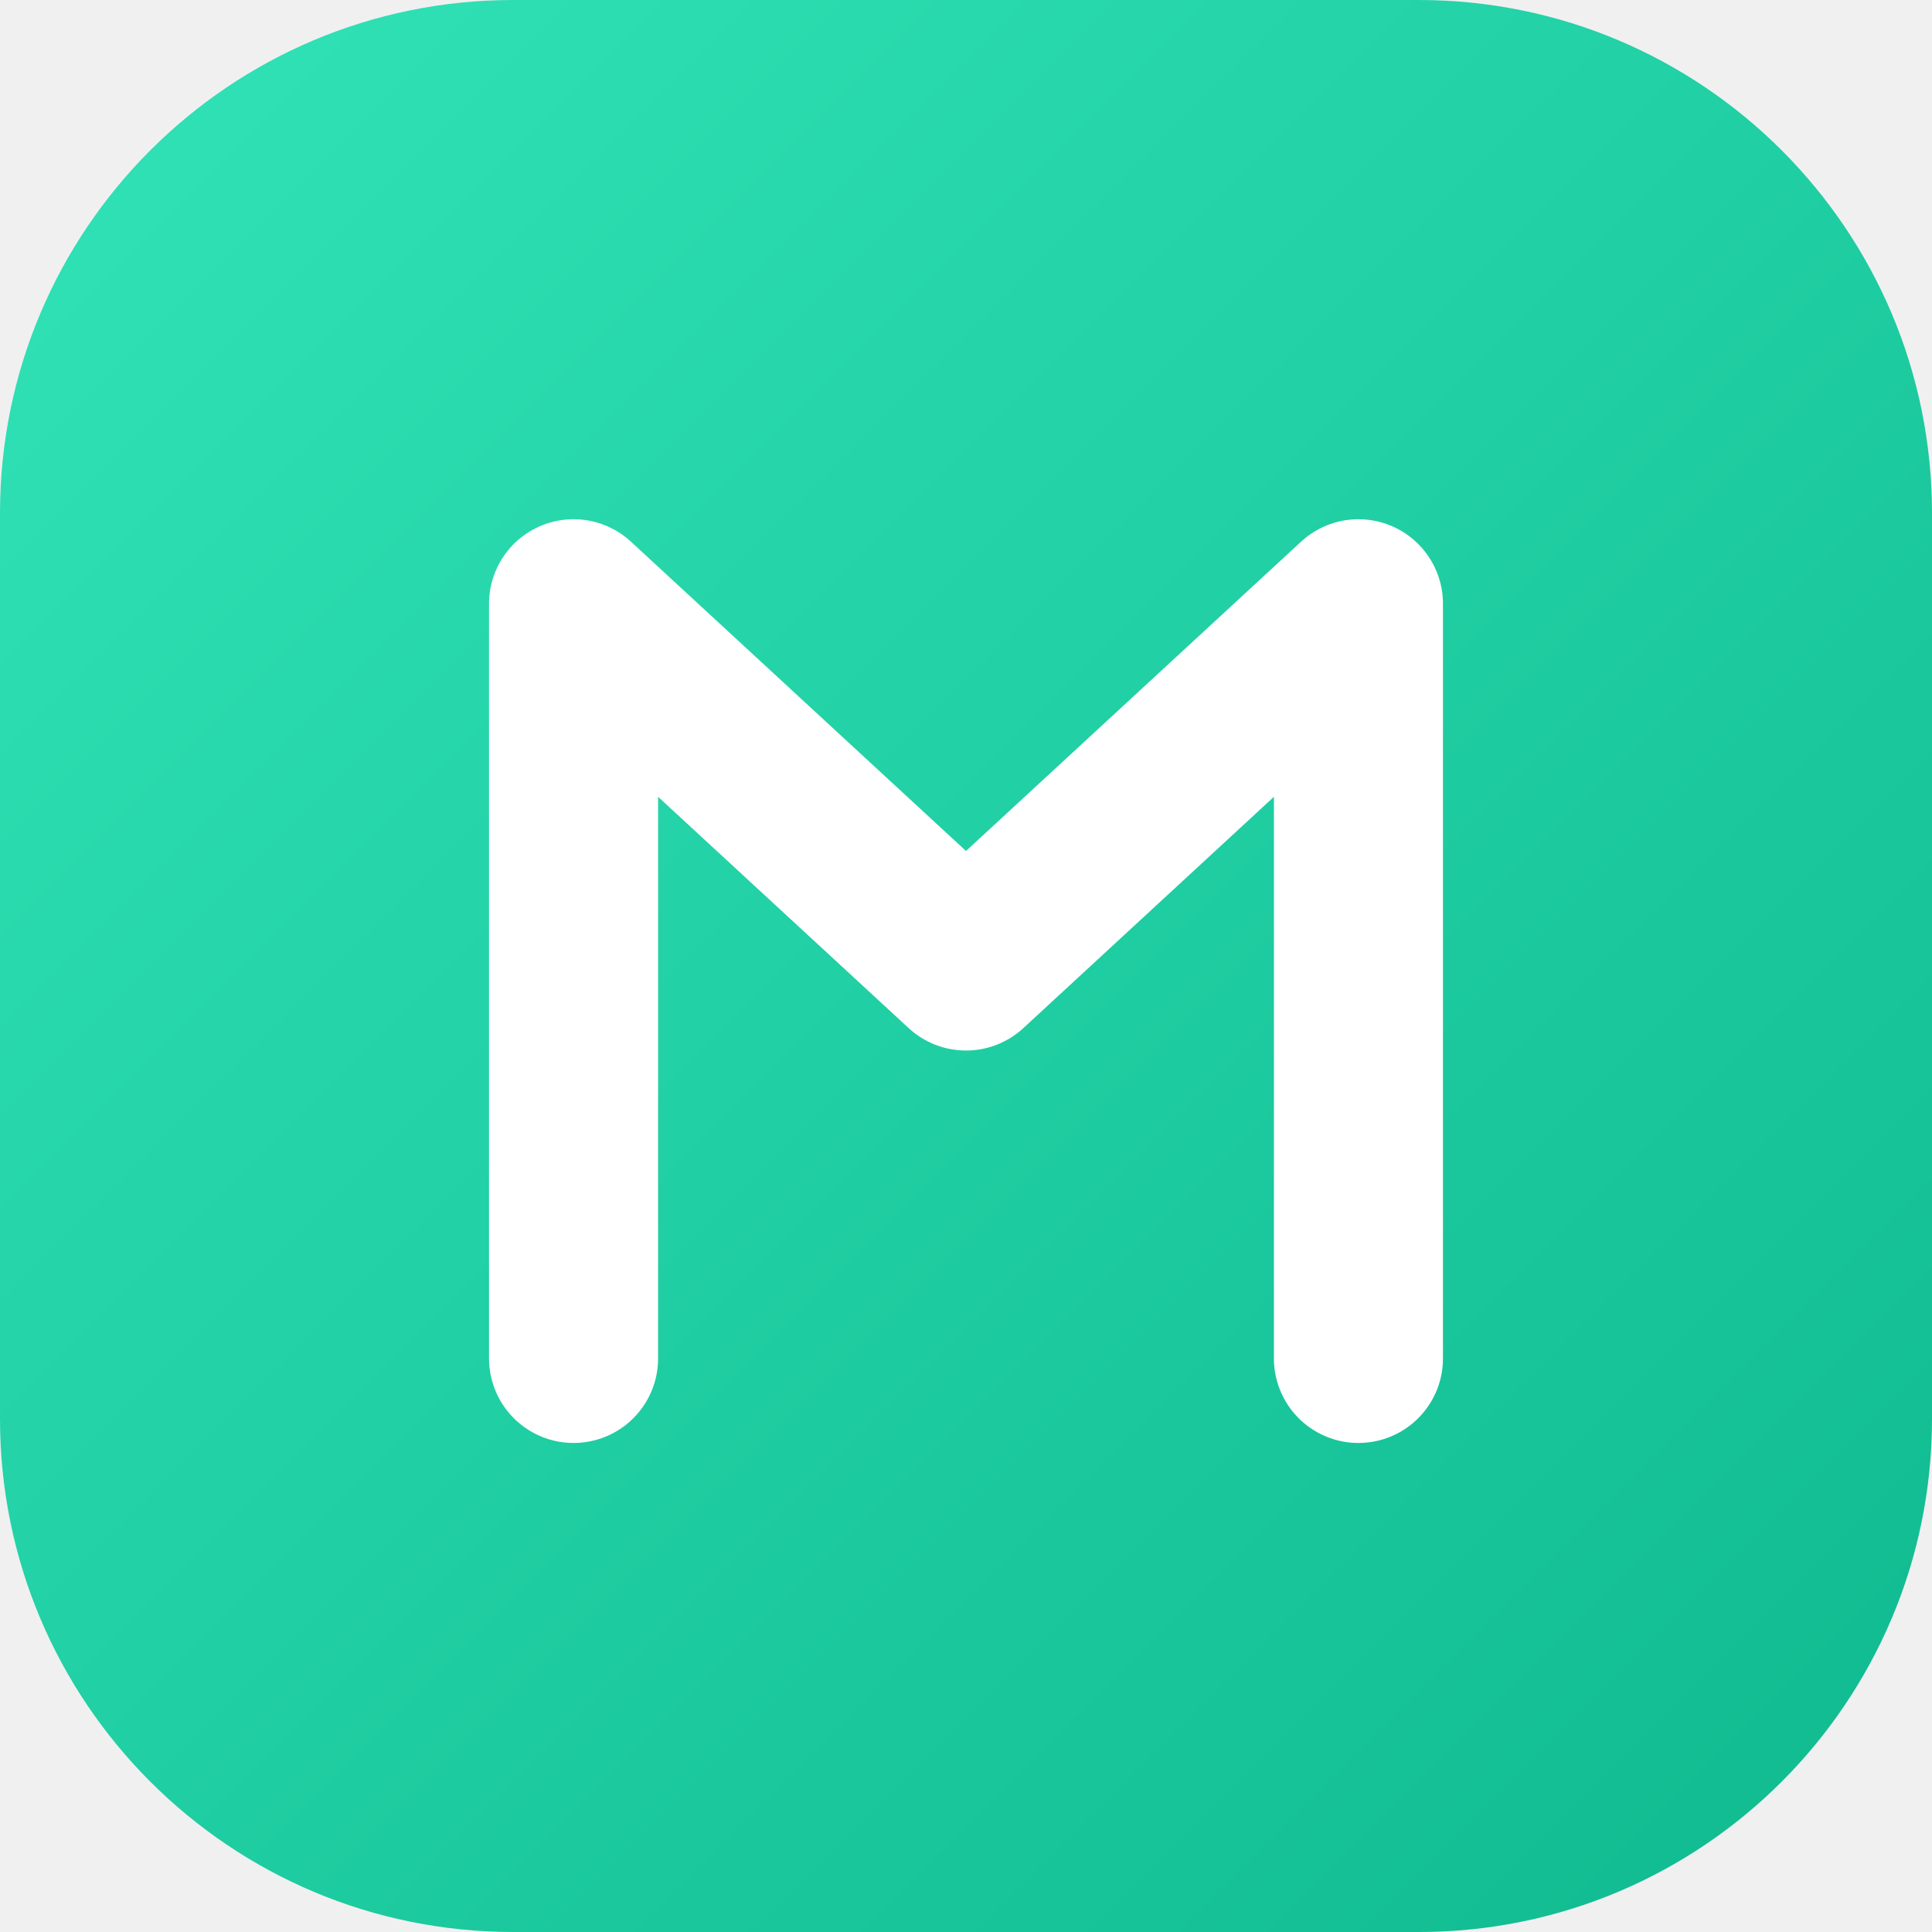
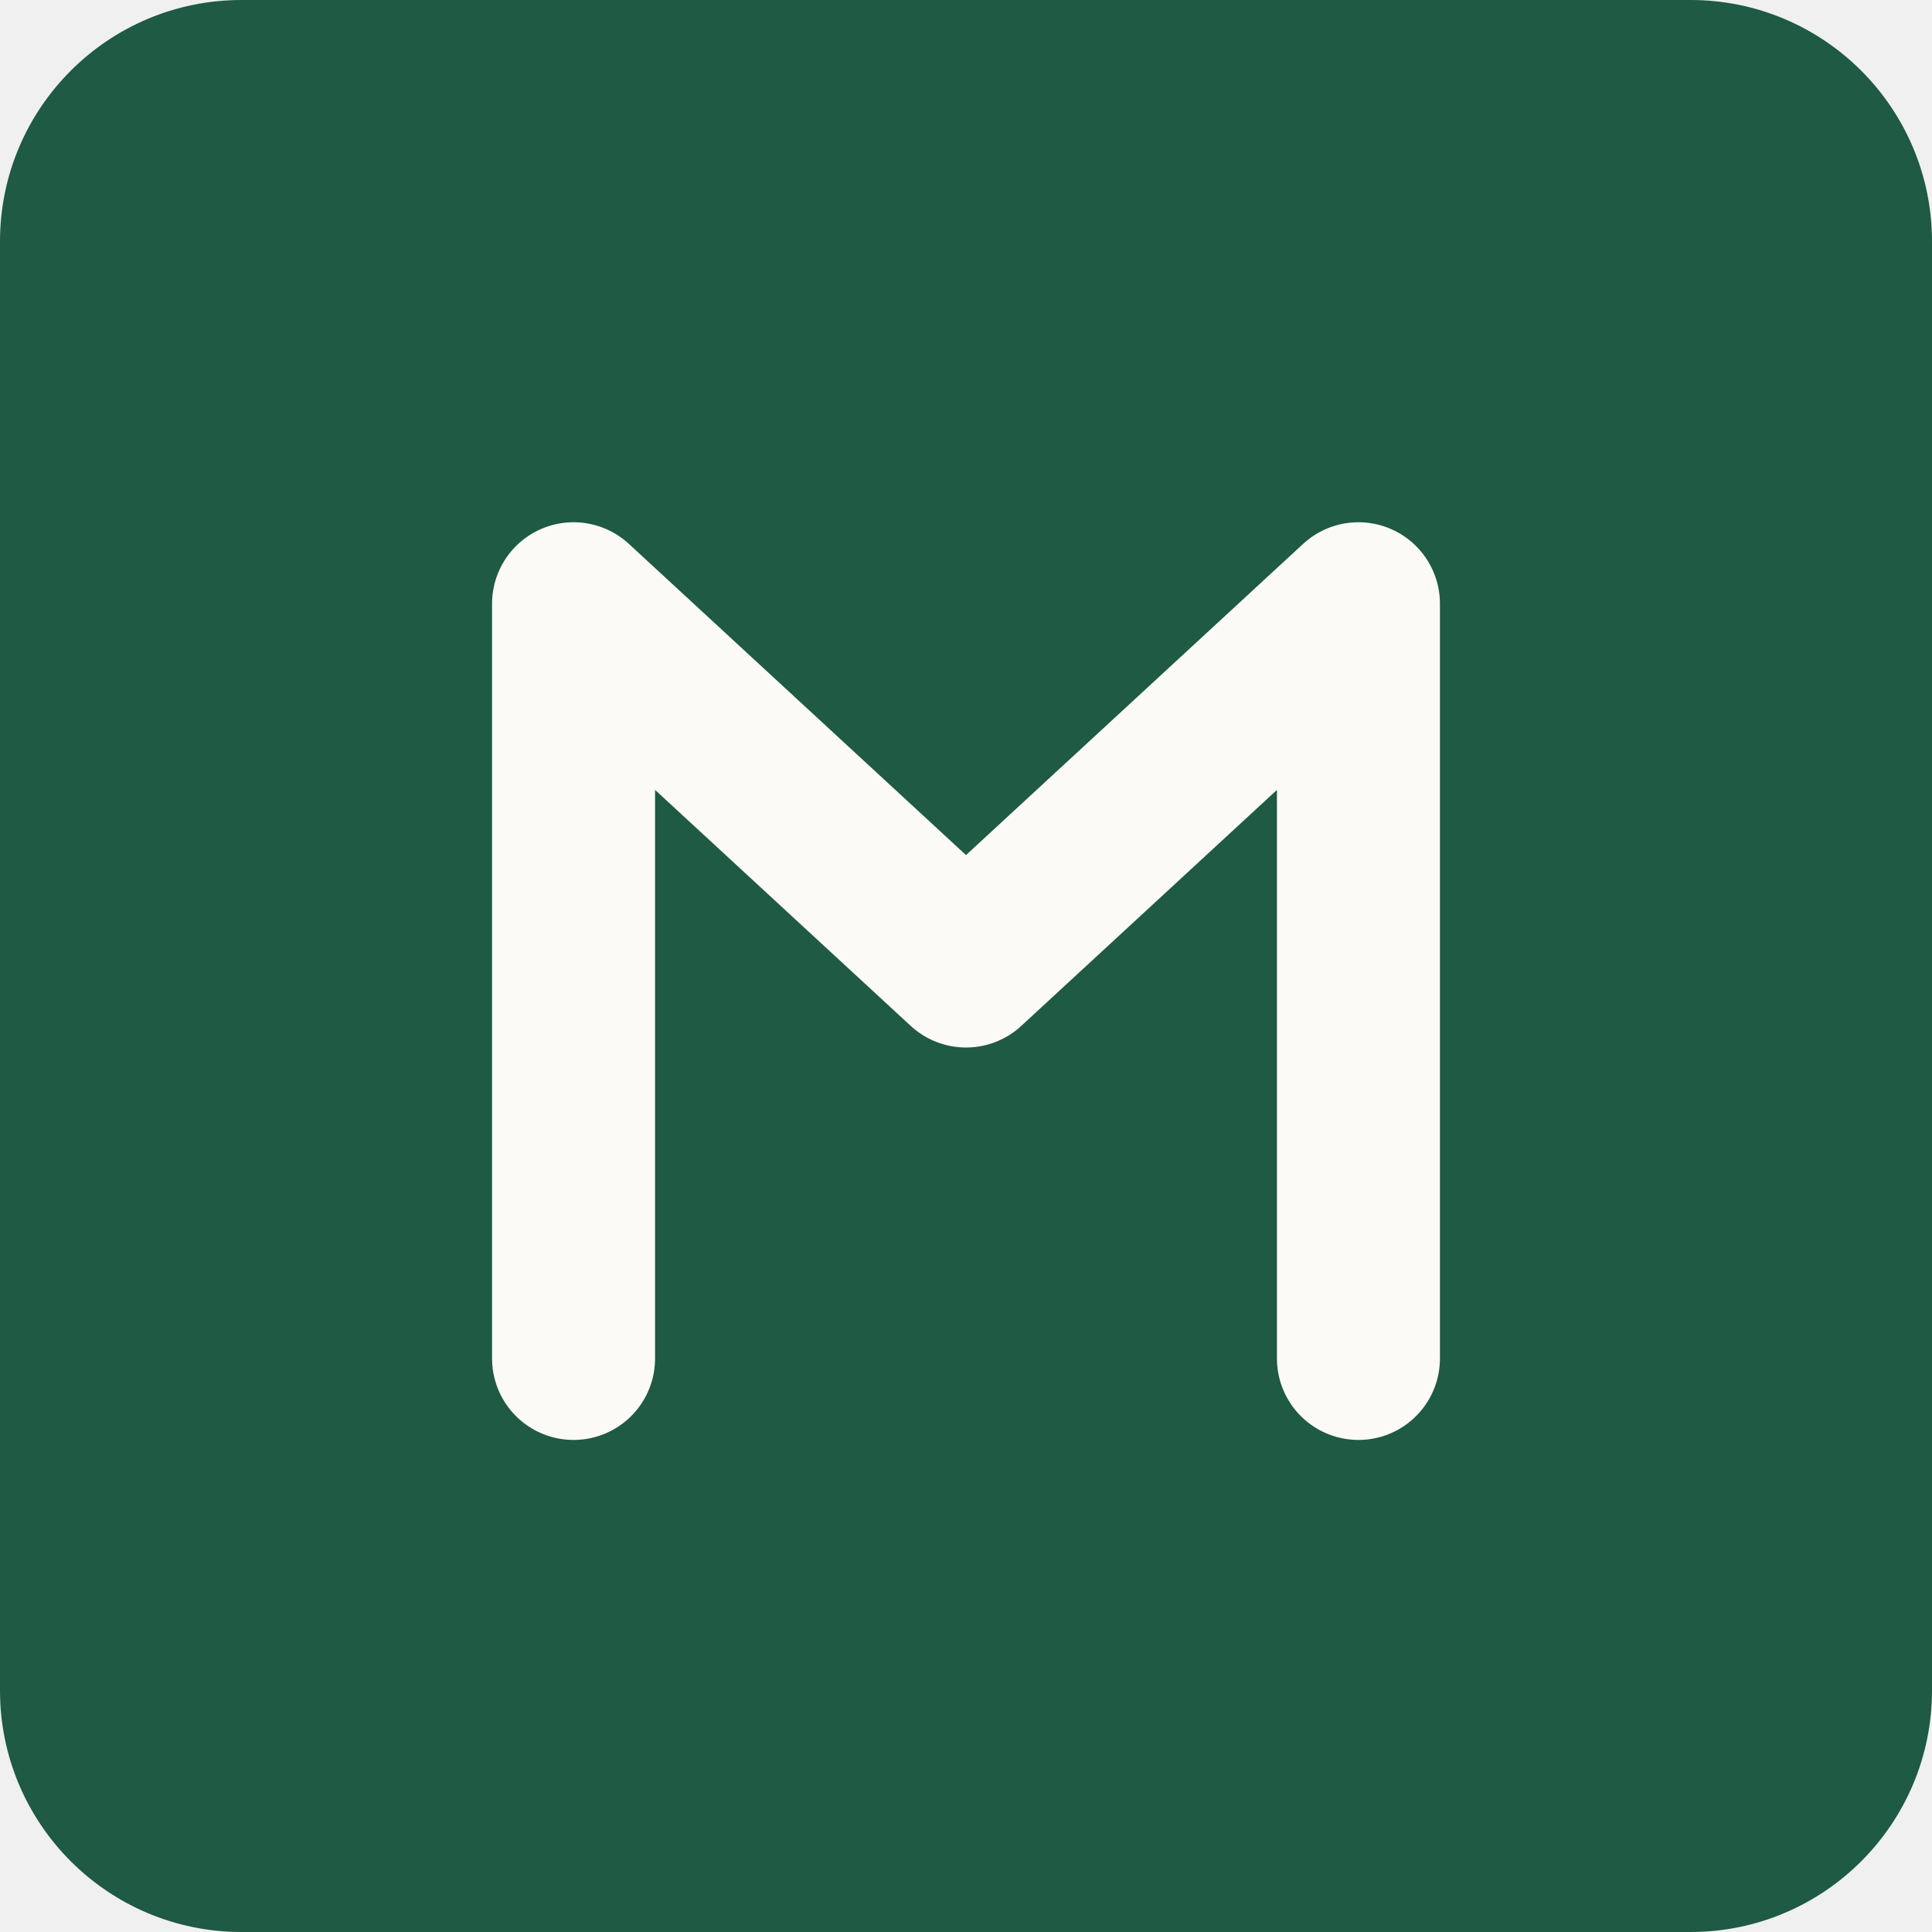
<svg xmlns="http://www.w3.org/2000/svg" viewBox="0 0 64 64">
-   <defs>
-     <linearGradient id="g" x1="0" y1="0" x2="1" y2="1">
-       <stop offset="0" stop-color="#31E4B7" />
-       <stop offset="1" stop-color="#0FB98F" />
-     </linearGradient>
-   </defs>
-   <rect width="64" height="64" rx="17" fill="url(#g)" />
-   <path d="M19 45V20l13 12 13-12v25" fill="none" stroke="#fff" stroke-width="5.6" stroke-linecap="round" stroke-linejoin="round" />
+   <rect width="64" height="64" rx="8" fill="#1e5a44" />
+   <path d="M19 45V20l13 12 13-12v25" fill="none" stroke="#fbfaf6" stroke-width="5.4" stroke-linecap="round" stroke-linejoin="round" />
</svg>
